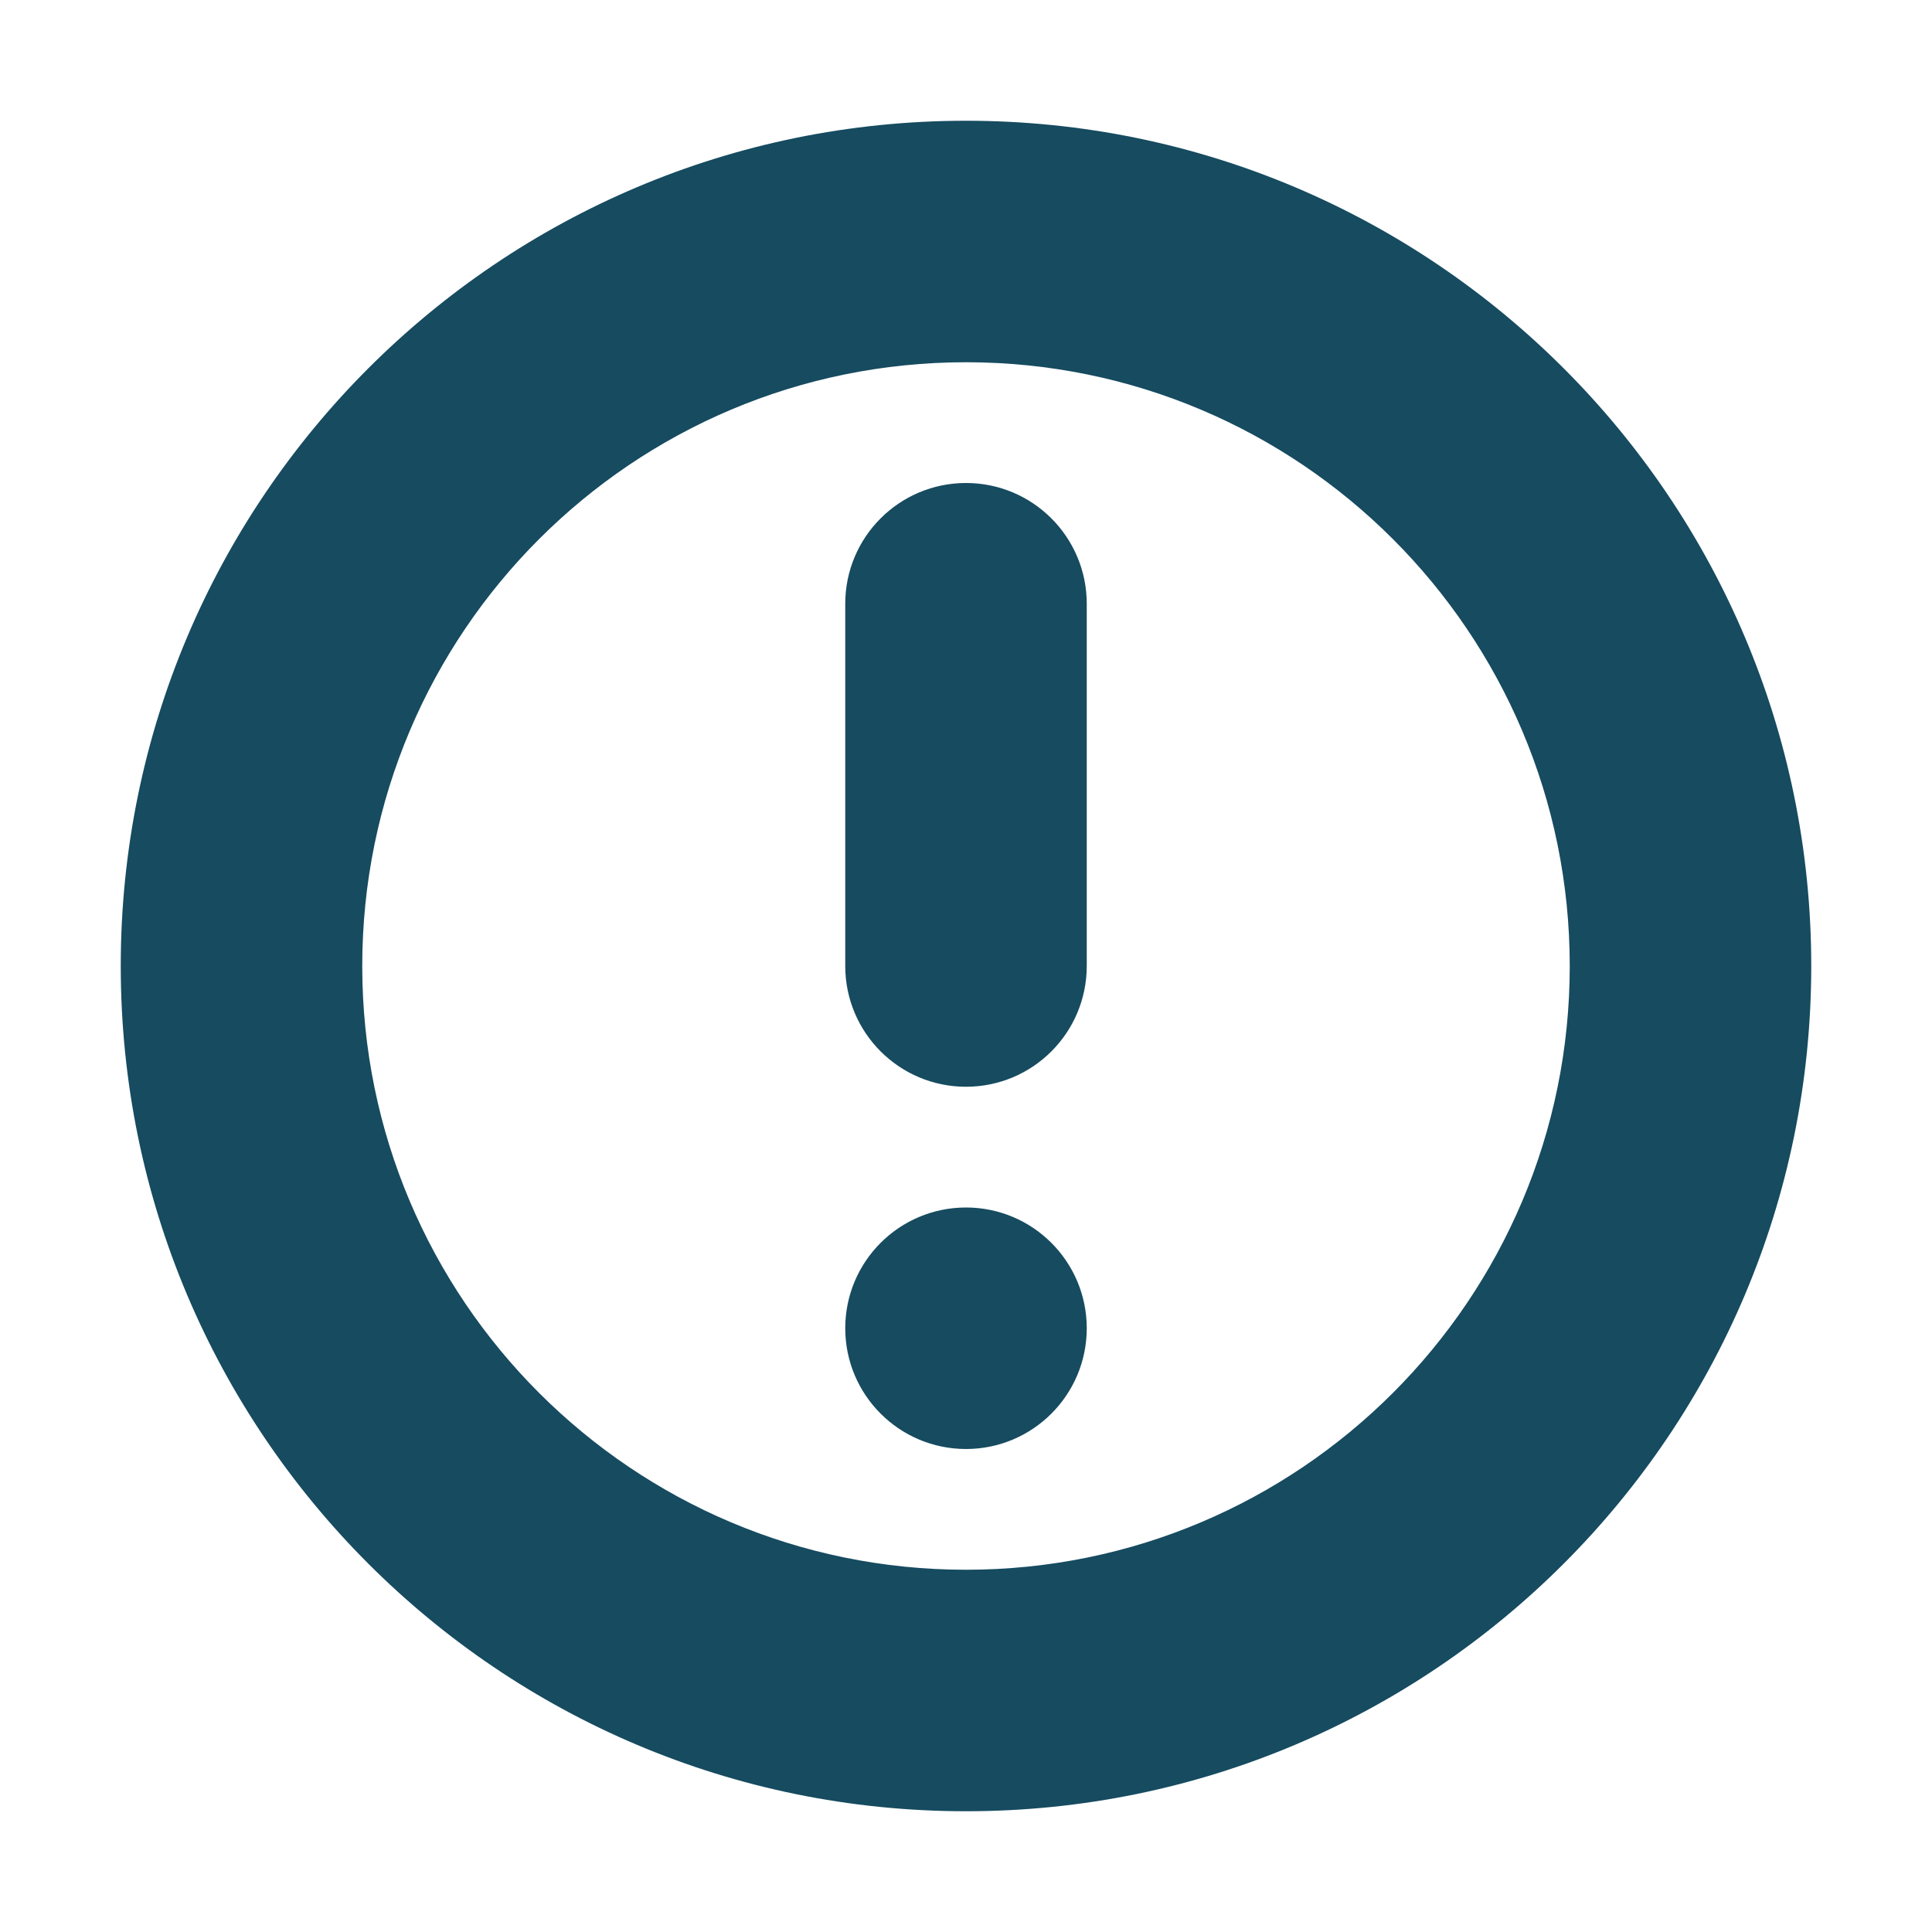
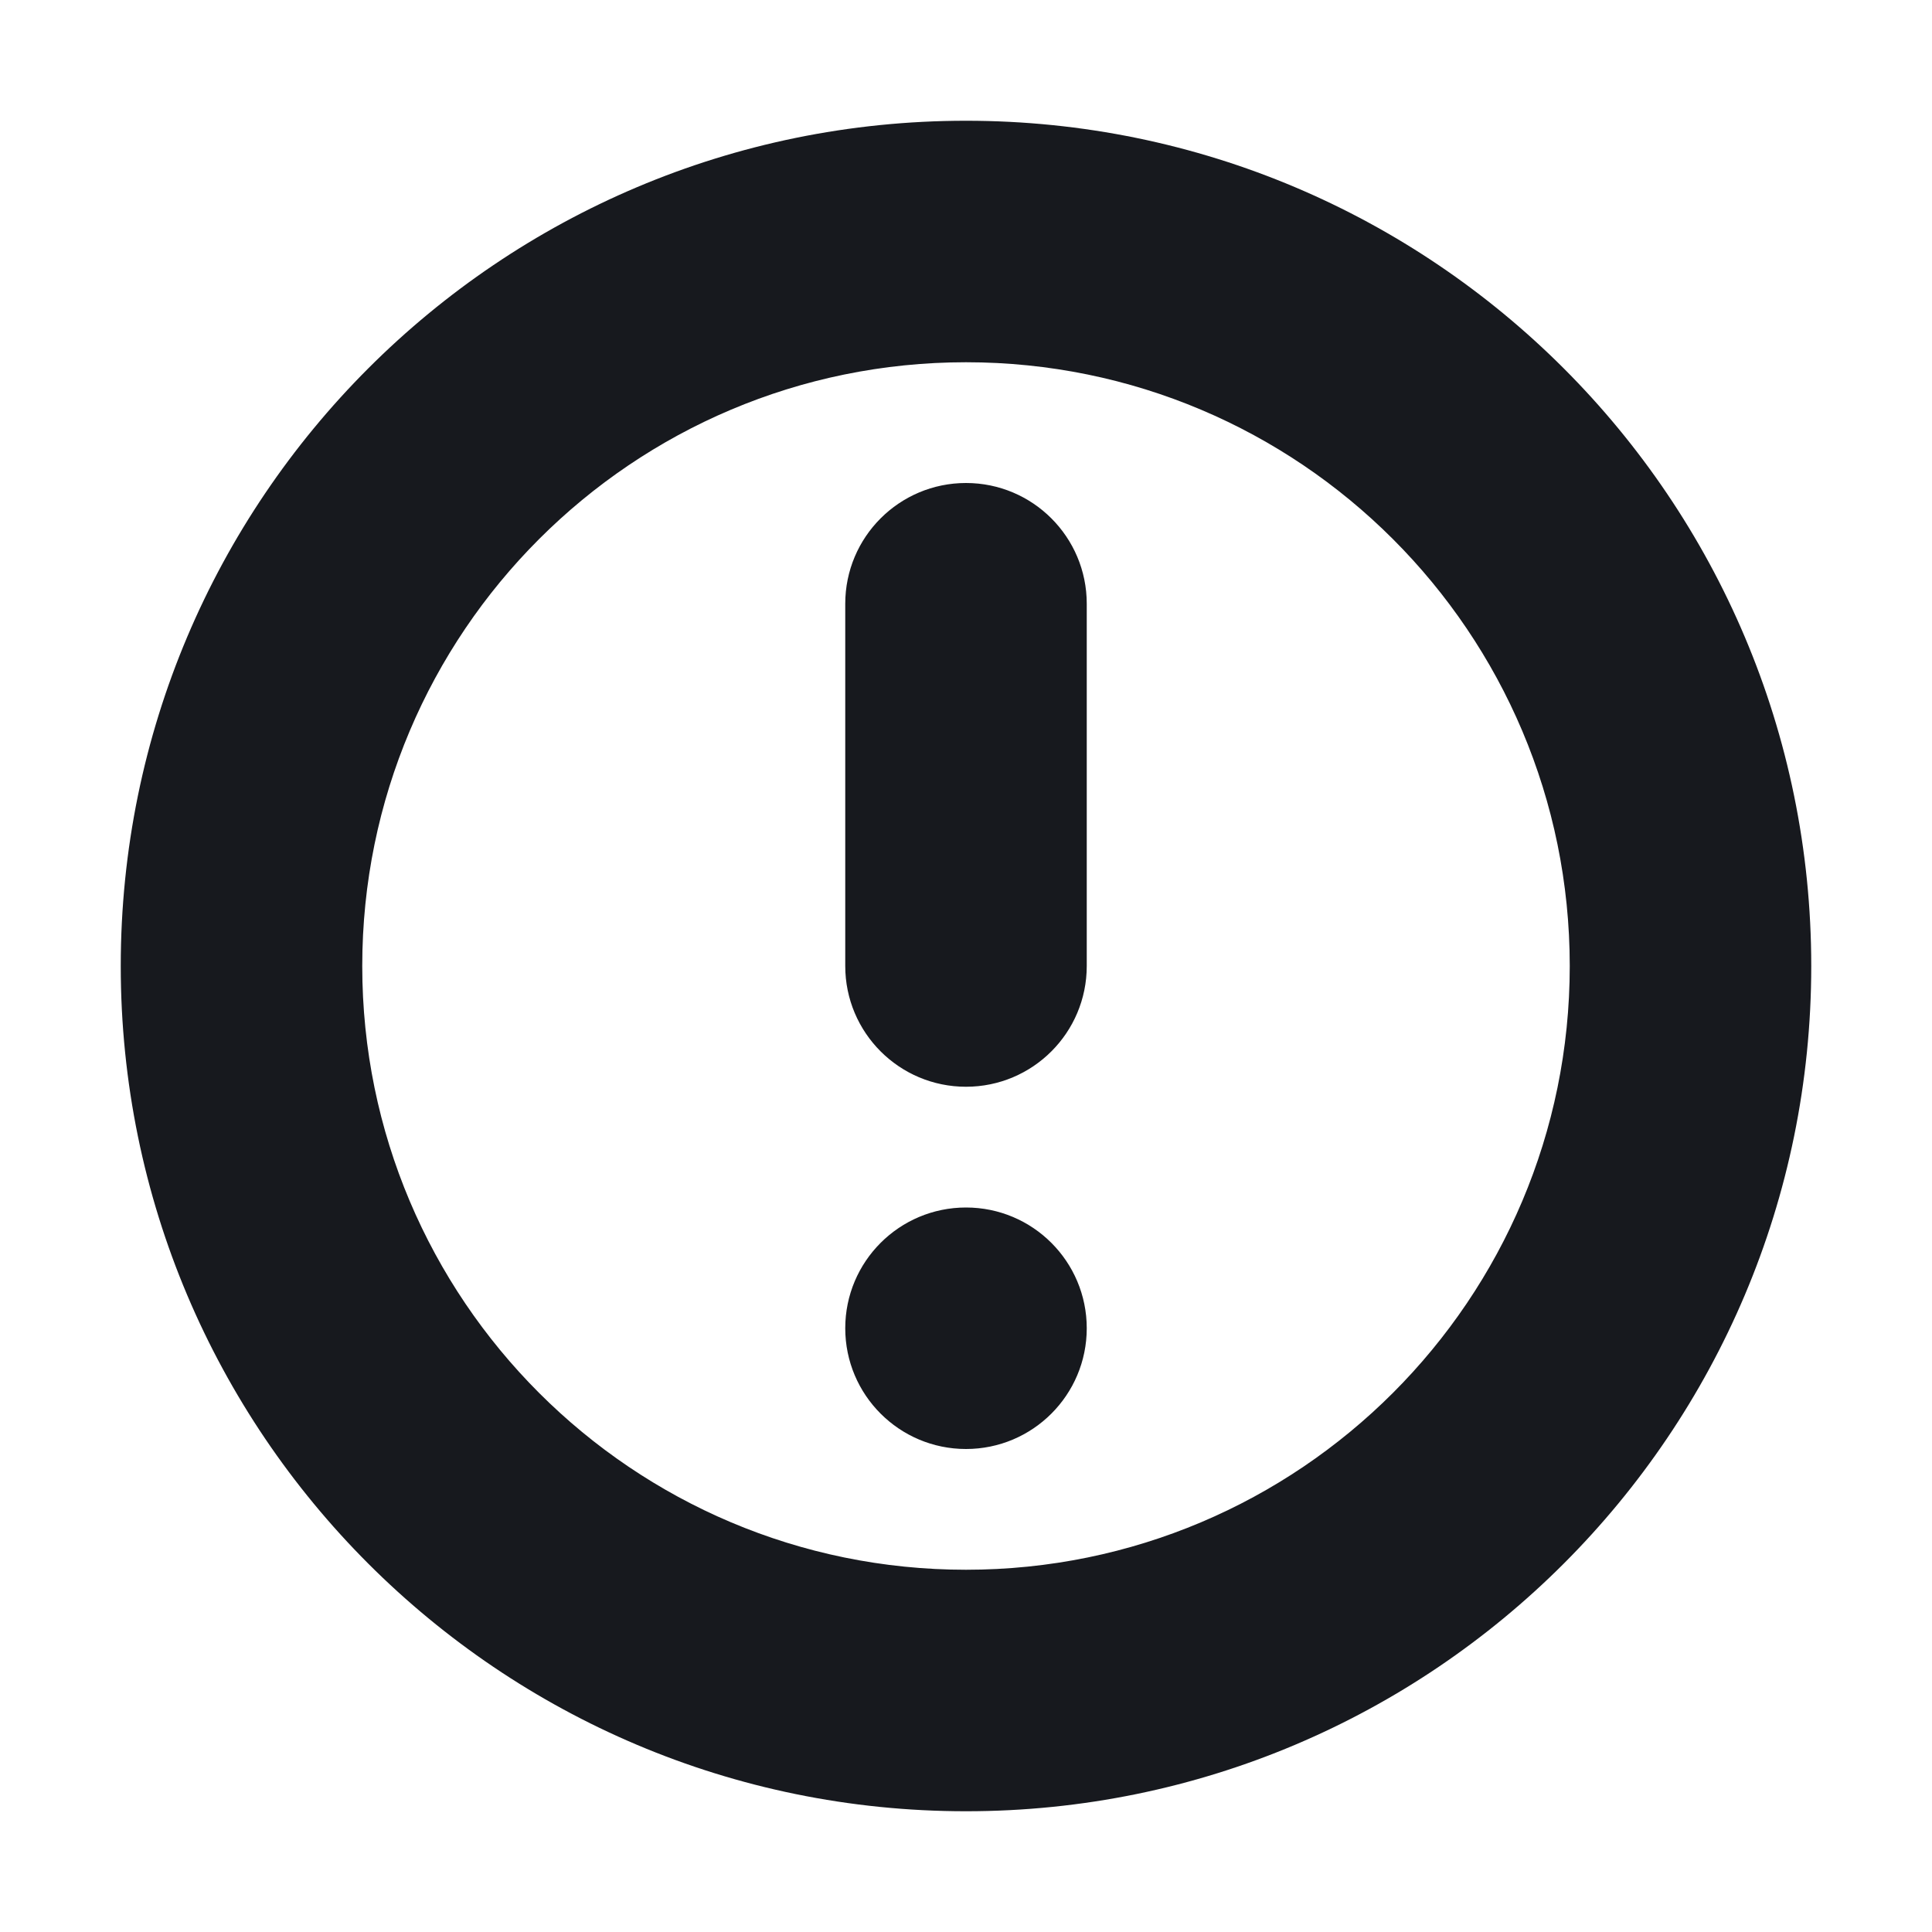
- <svg xmlns="http://www.w3.org/2000/svg" fill="#164B60" width="800px" height="800px" viewBox="0 0 16 16">
+ <svg xmlns="http://www.w3.org/2000/svg" fill="#17191E" width="800px" height="800px" viewBox="0 0 16 16">
  <path d="M8 15A7 7 0 1 1 8 1a7 7 0 0 1 0 14zm0-2A5 5 0 1 0 8 3a5 5 0 0 0 0 10zm0-9a1 1 0 0 1 1 1v3a1 1 0 1 1-2 0V5a1 1 0 0 1 1-1zm0 8a1 1 0 1 1 0-2 1 1 0 0 1 0 2z" id="a" />
</svg>
